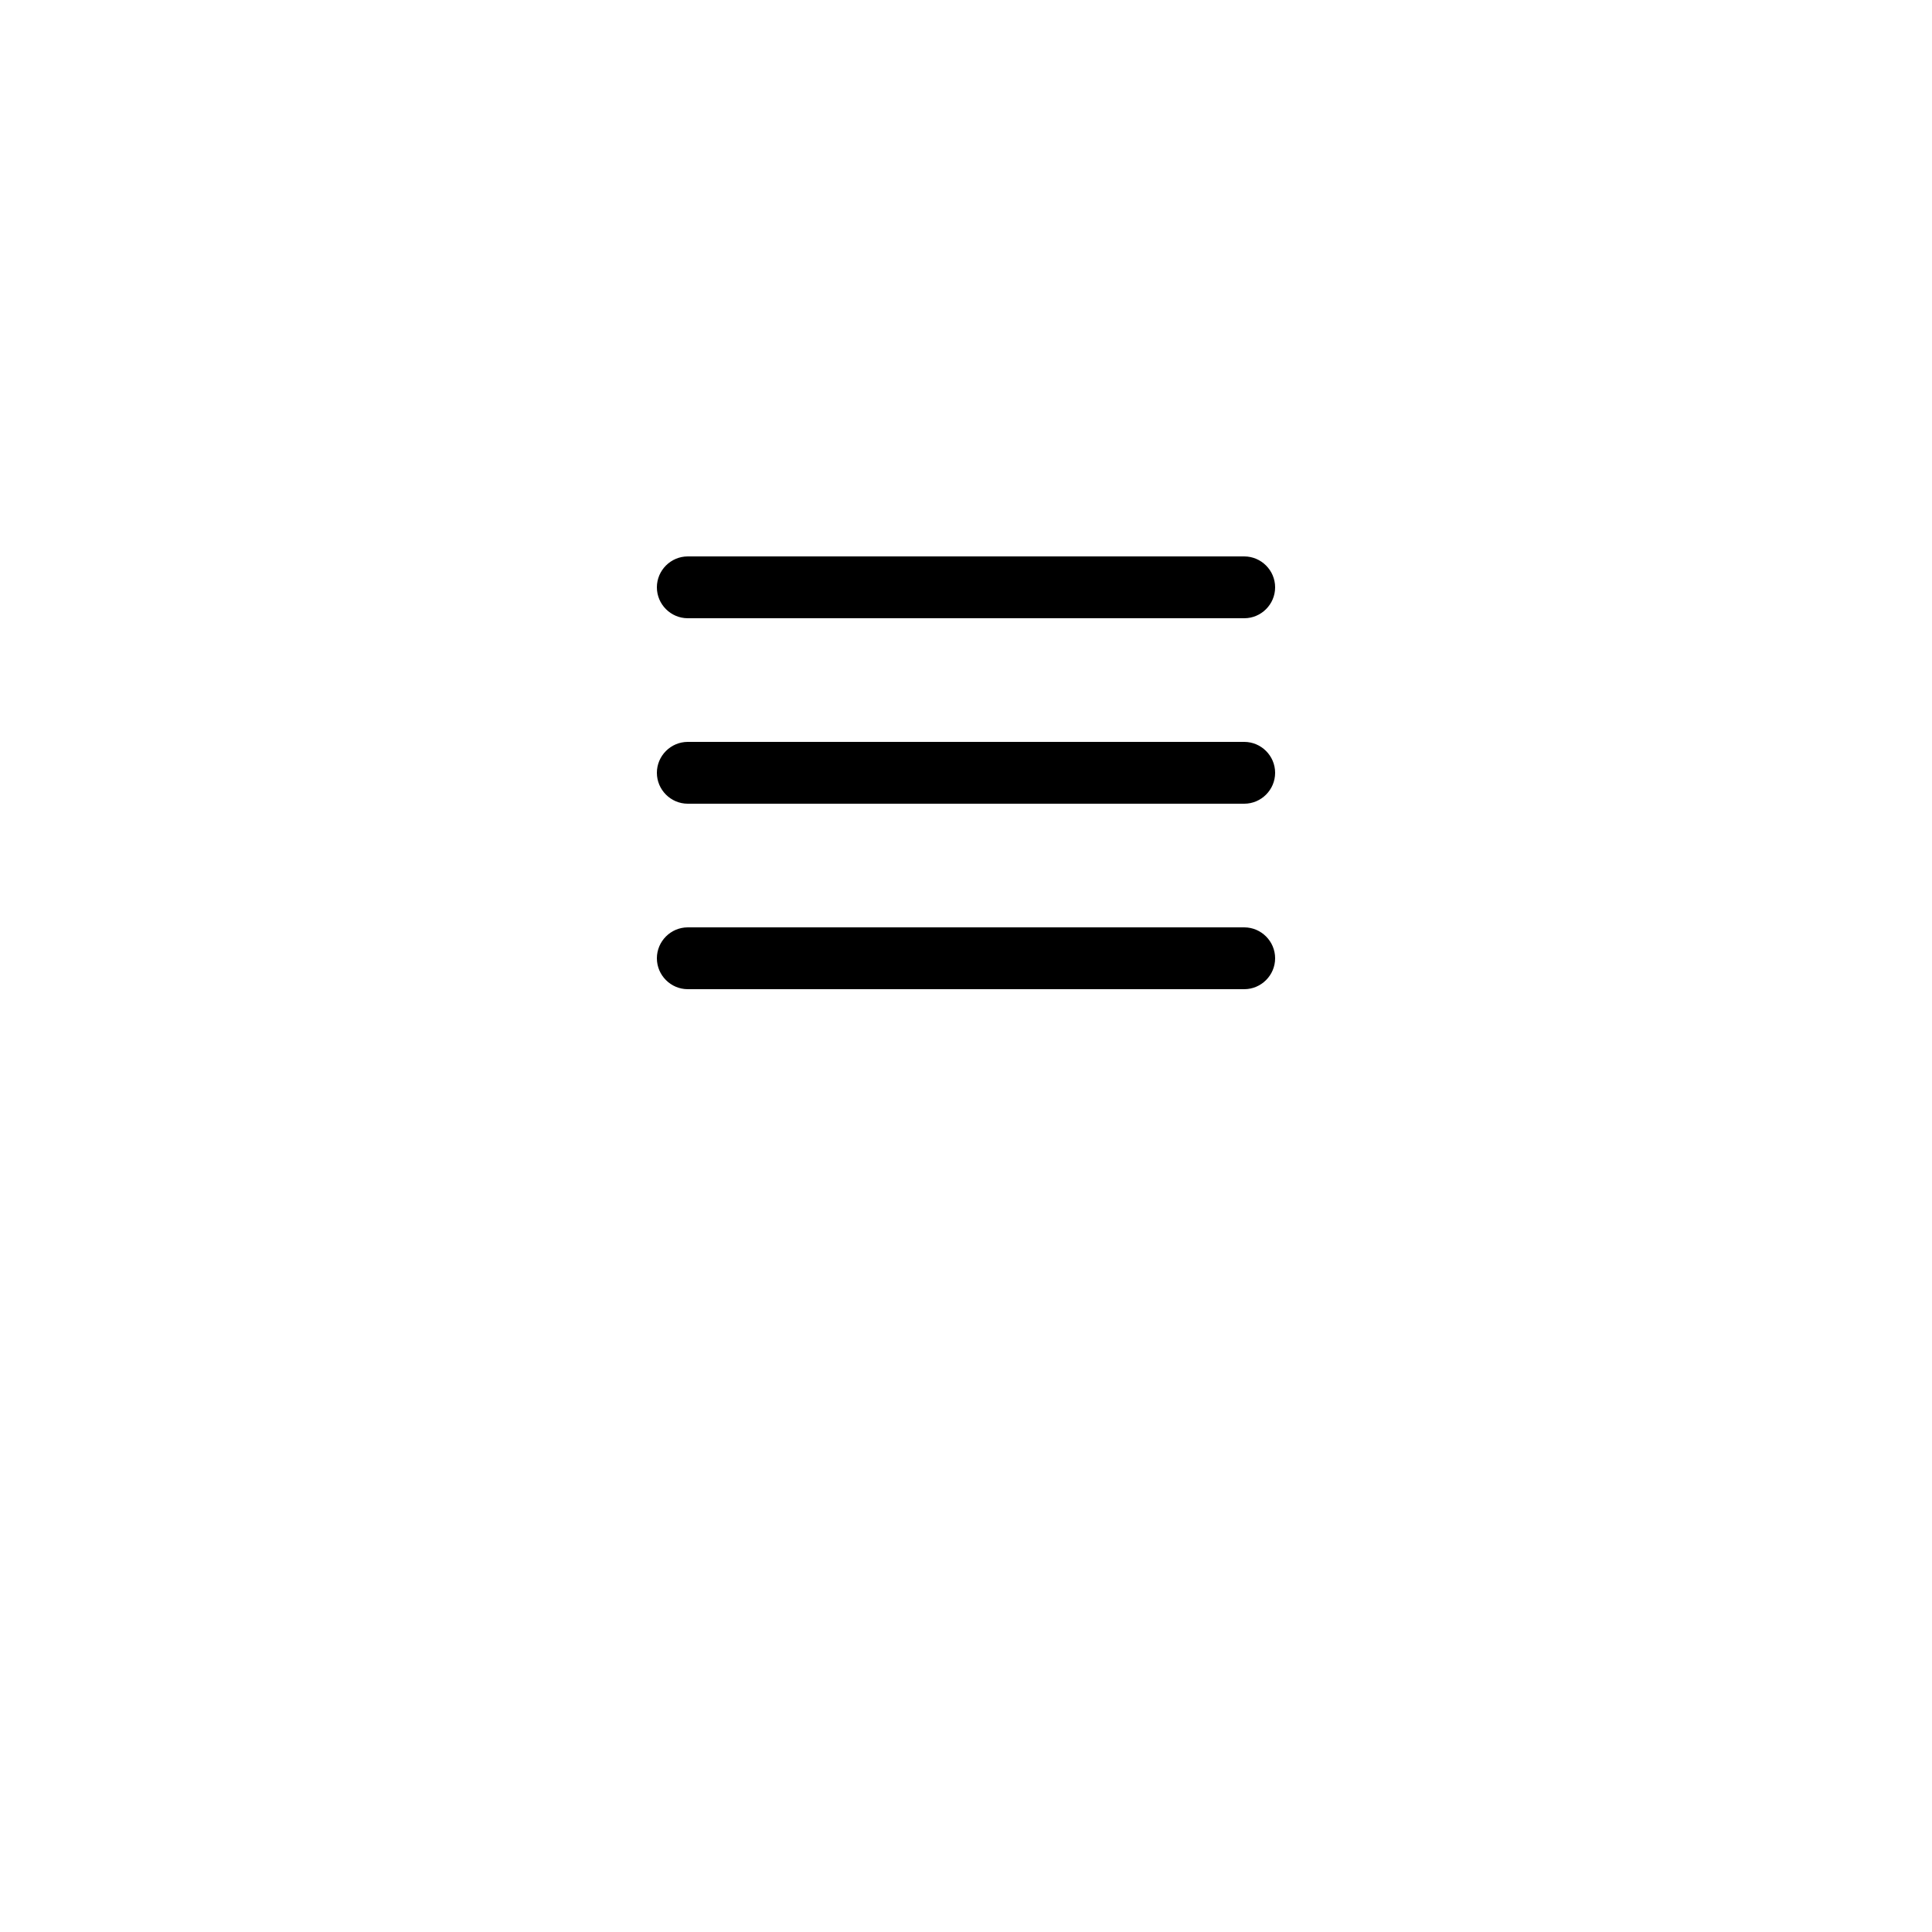
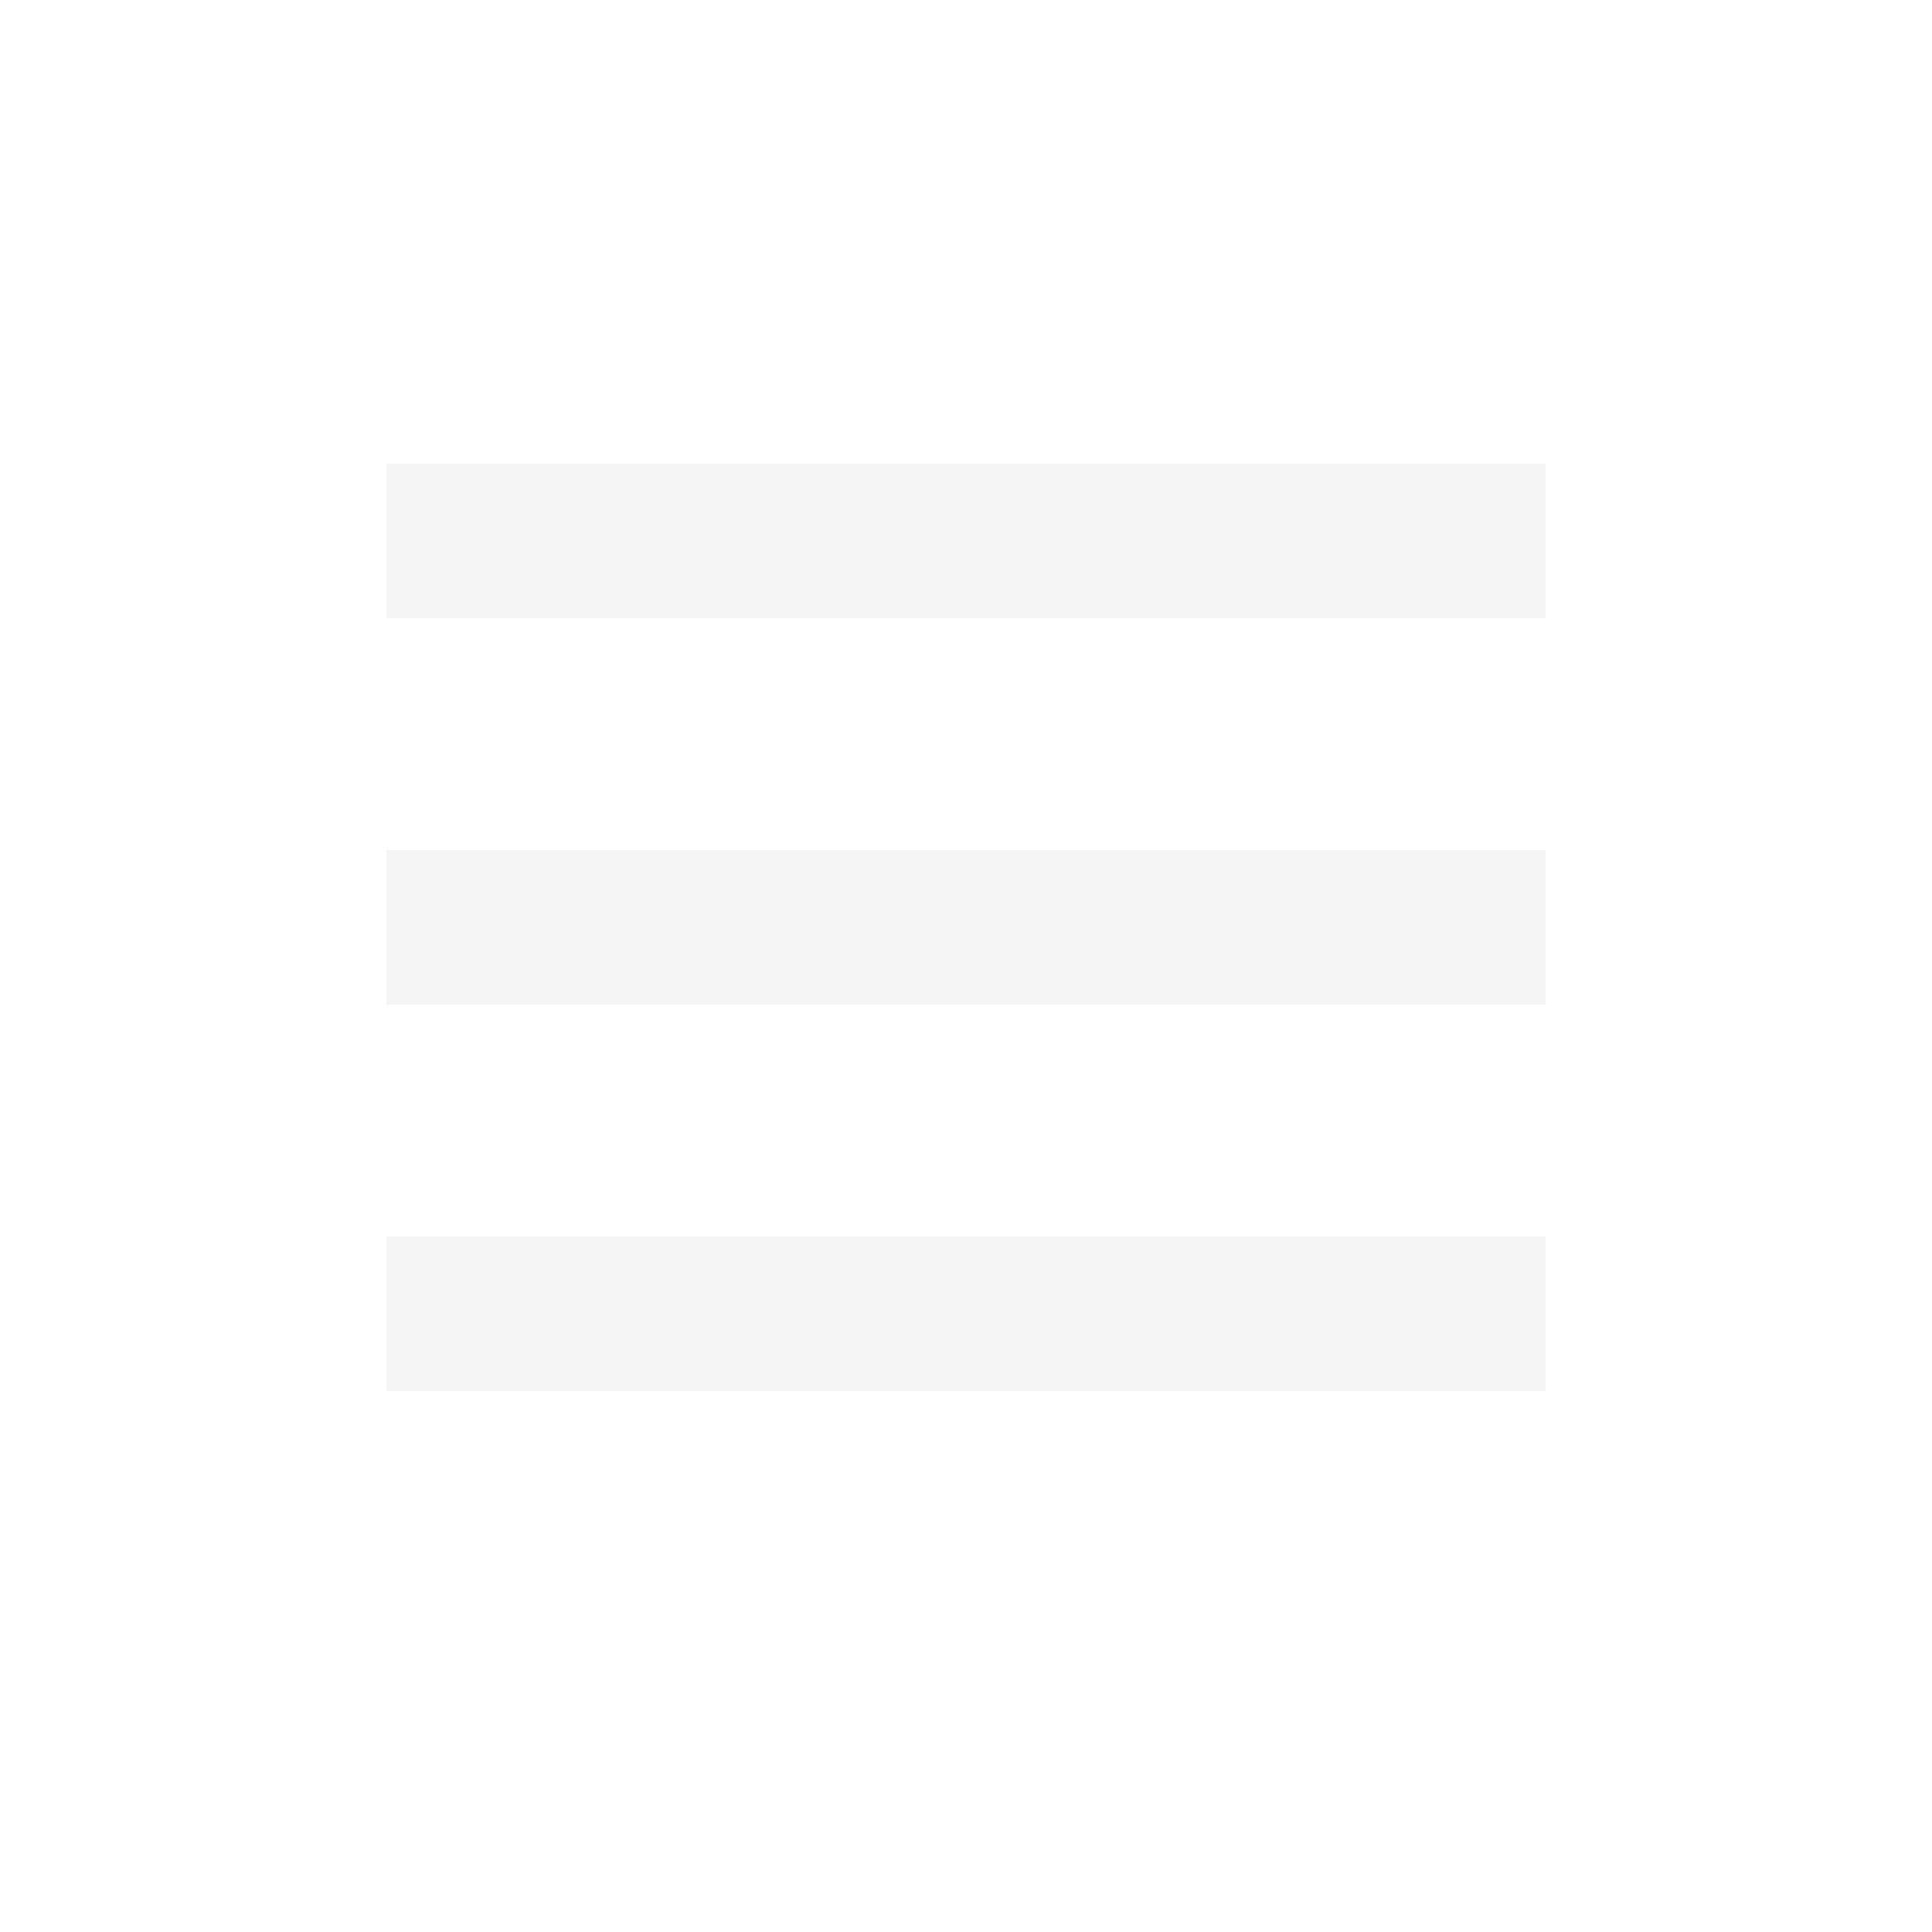
- <svg xmlns="http://www.w3.org/2000/svg" version="1.1" id="Layer_1" x="0px" y="0px" viewBox="0 0 500 500" enable-background="new 0 0 500 500" xml:space="preserve">
-   <g>
-     <g>
-       <path d="M322,208H178c-4.4,0-8-3.6-8-8s3.6-8,8-8h144c4.4,0,8,3.6,8,8S326.4,208,322,208z" />
-     </g>
-     <g>
-       <path d="M322,160H178c-4.4,0-8-3.6-8-8s3.6-8,8-8h144c4.4,0,8,3.6,8,8S326.4,160,322,160z" />
-     </g>
-     <g>
-       <path d="M322,256H178c-4.4,0-8-3.6-8-8s3.6-8,8-8h144c4.4,0,8,3.6,8,8S326.4,256,322,256z" />
-     </g>
-   </g>
+ <svg xmlns="http://www.w3.org/2000/svg" viewBox="0 0 50 50" enable-background="new 0 0 50 50" style="fill: whitesmoke;">
+   <path d="M10 12h30v4H10z" />
+   <path d="M10 22h30v4H10z" />
+   <path d="M10 32h30v4H10z" />
</svg>
